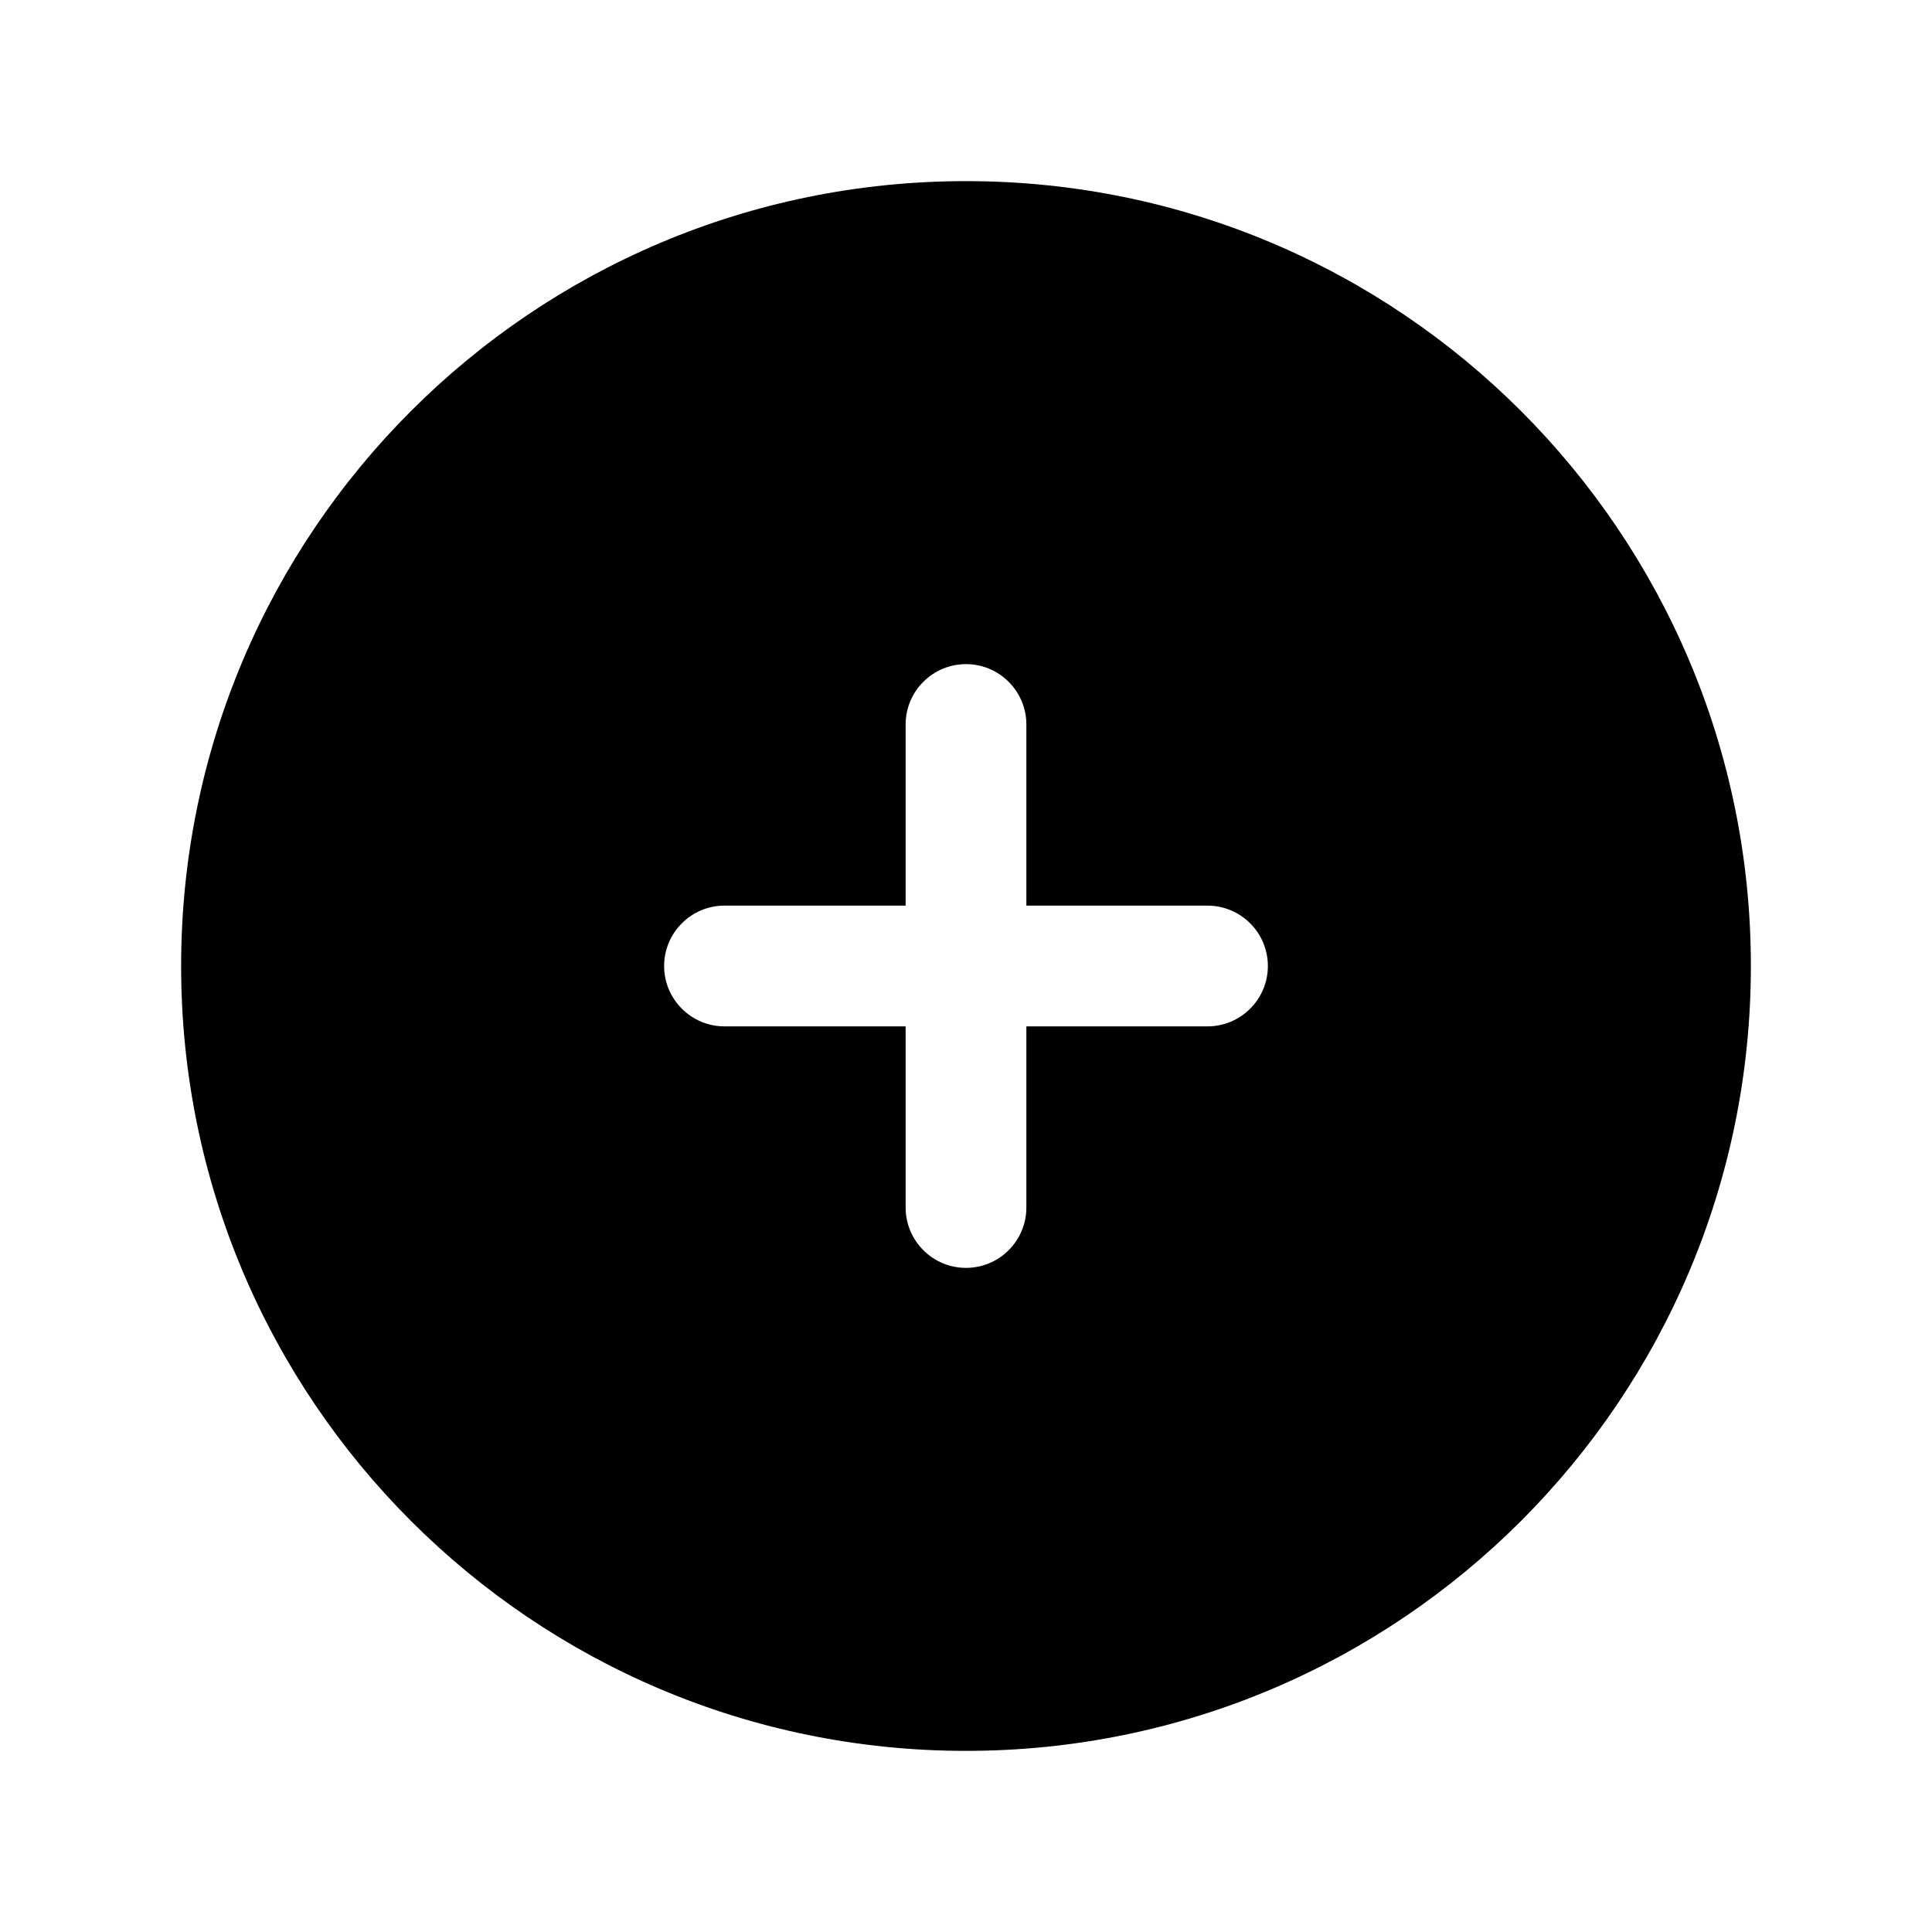
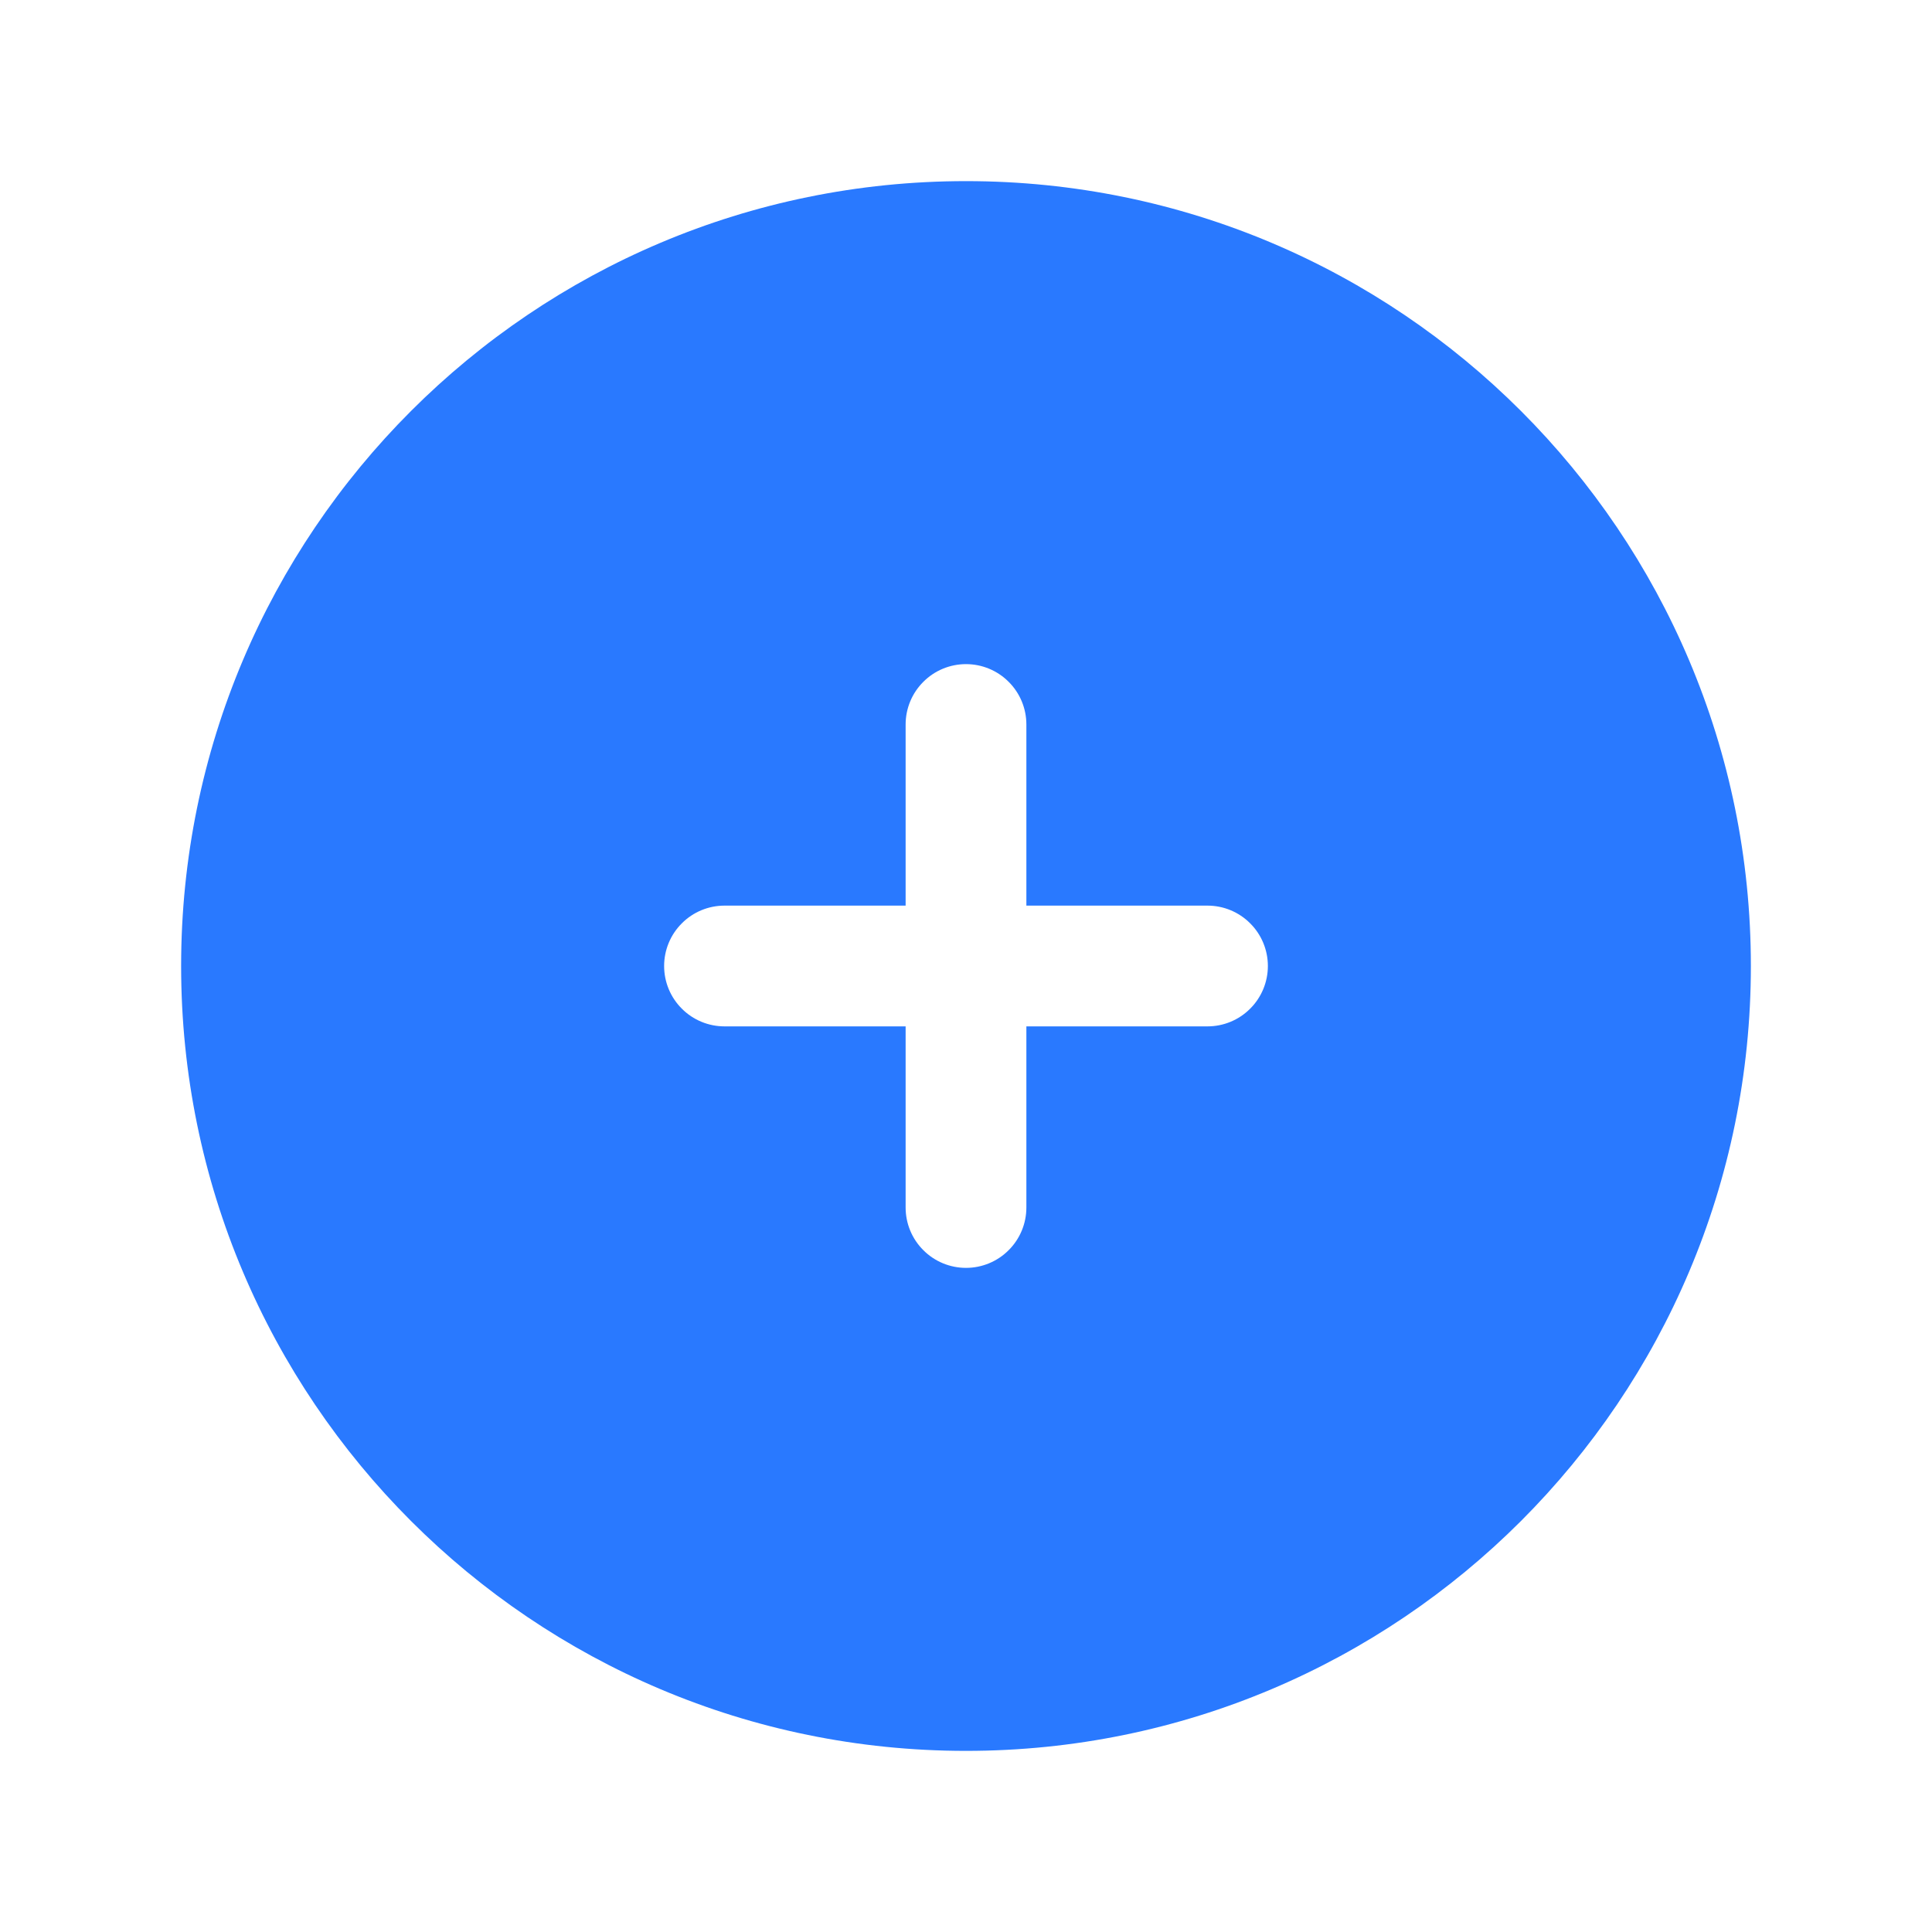
<svg xmlns="http://www.w3.org/2000/svg" width="24" height="24" viewBox="0 0 24 24" fill="none">
-   <path fill-rule="evenodd" clip-rule="evenodd" d="M12 2.25C6.615 2.25 2.25 6.615 2.25 12C2.25 17.385 6.615 21.75 12 21.75C17.385 21.75 21.75 17.385 21.75 12C21.75 6.615 17.385 2.25 12 2.25ZM12.75 9C12.75 8.801 12.671 8.61 12.53 8.47C12.39 8.329 12.199 8.25 12 8.25C11.801 8.25 11.61 8.329 11.47 8.47C11.329 8.61 11.25 8.801 11.25 9V11.25H9C8.801 11.25 8.61 11.329 8.47 11.47C8.329 11.61 8.25 11.801 8.25 12C8.25 12.199 8.329 12.39 8.47 12.53C8.61 12.671 8.801 12.75 9 12.75H11.25V15C11.25 15.199 11.329 15.39 11.47 15.53C11.61 15.671 11.801 15.75 12 15.75C12.199 15.75 12.39 15.671 12.53 15.53C12.671 15.39 12.75 15.199 12.75 15V12.75H15C15.199 12.75 15.39 12.671 15.53 12.53C15.671 12.39 15.75 12.199 15.75 12C15.75 11.801 15.671 11.61 15.53 11.47C15.39 11.329 15.199 11.25 15 11.25H12.75V9Z" fill="black" />
+   <path fill-rule="evenodd" clip-rule="evenodd" d="M12 2.25C6.615 2.25 2.25 6.615 2.25 12C2.25 17.385 6.615 21.75 12 21.75C17.385 21.75 21.75 17.385 21.75 12C21.75 6.615 17.385 2.25 12 2.25ZM12.75 9C12.75 8.801 12.671 8.61 12.53 8.47C12.39 8.329 12.199 8.25 12 8.25C11.801 8.25 11.61 8.329 11.47 8.47C11.329 8.61 11.25 8.801 11.25 9V11.25H9C8.801 11.25 8.61 11.329 8.47 11.47C8.329 11.61 8.25 11.801 8.25 12C8.25 12.199 8.329 12.39 8.47 12.53C8.61 12.671 8.801 12.75 9 12.75H11.25V15C11.25 15.199 11.329 15.39 11.47 15.53C11.61 15.671 11.801 15.75 12 15.75C12.199 15.75 12.39 15.671 12.53 15.53C12.671 15.39 12.75 15.199 12.75 15V12.75H15C15.199 12.75 15.39 12.671 15.53 12.53C15.671 12.39 15.75 12.199 15.75 12C15.75 11.801 15.671 11.61 15.53 11.47C15.39 11.329 15.199 11.25 15 11.25H12.75V9Z" fill="#2979ff" />
</svg>
